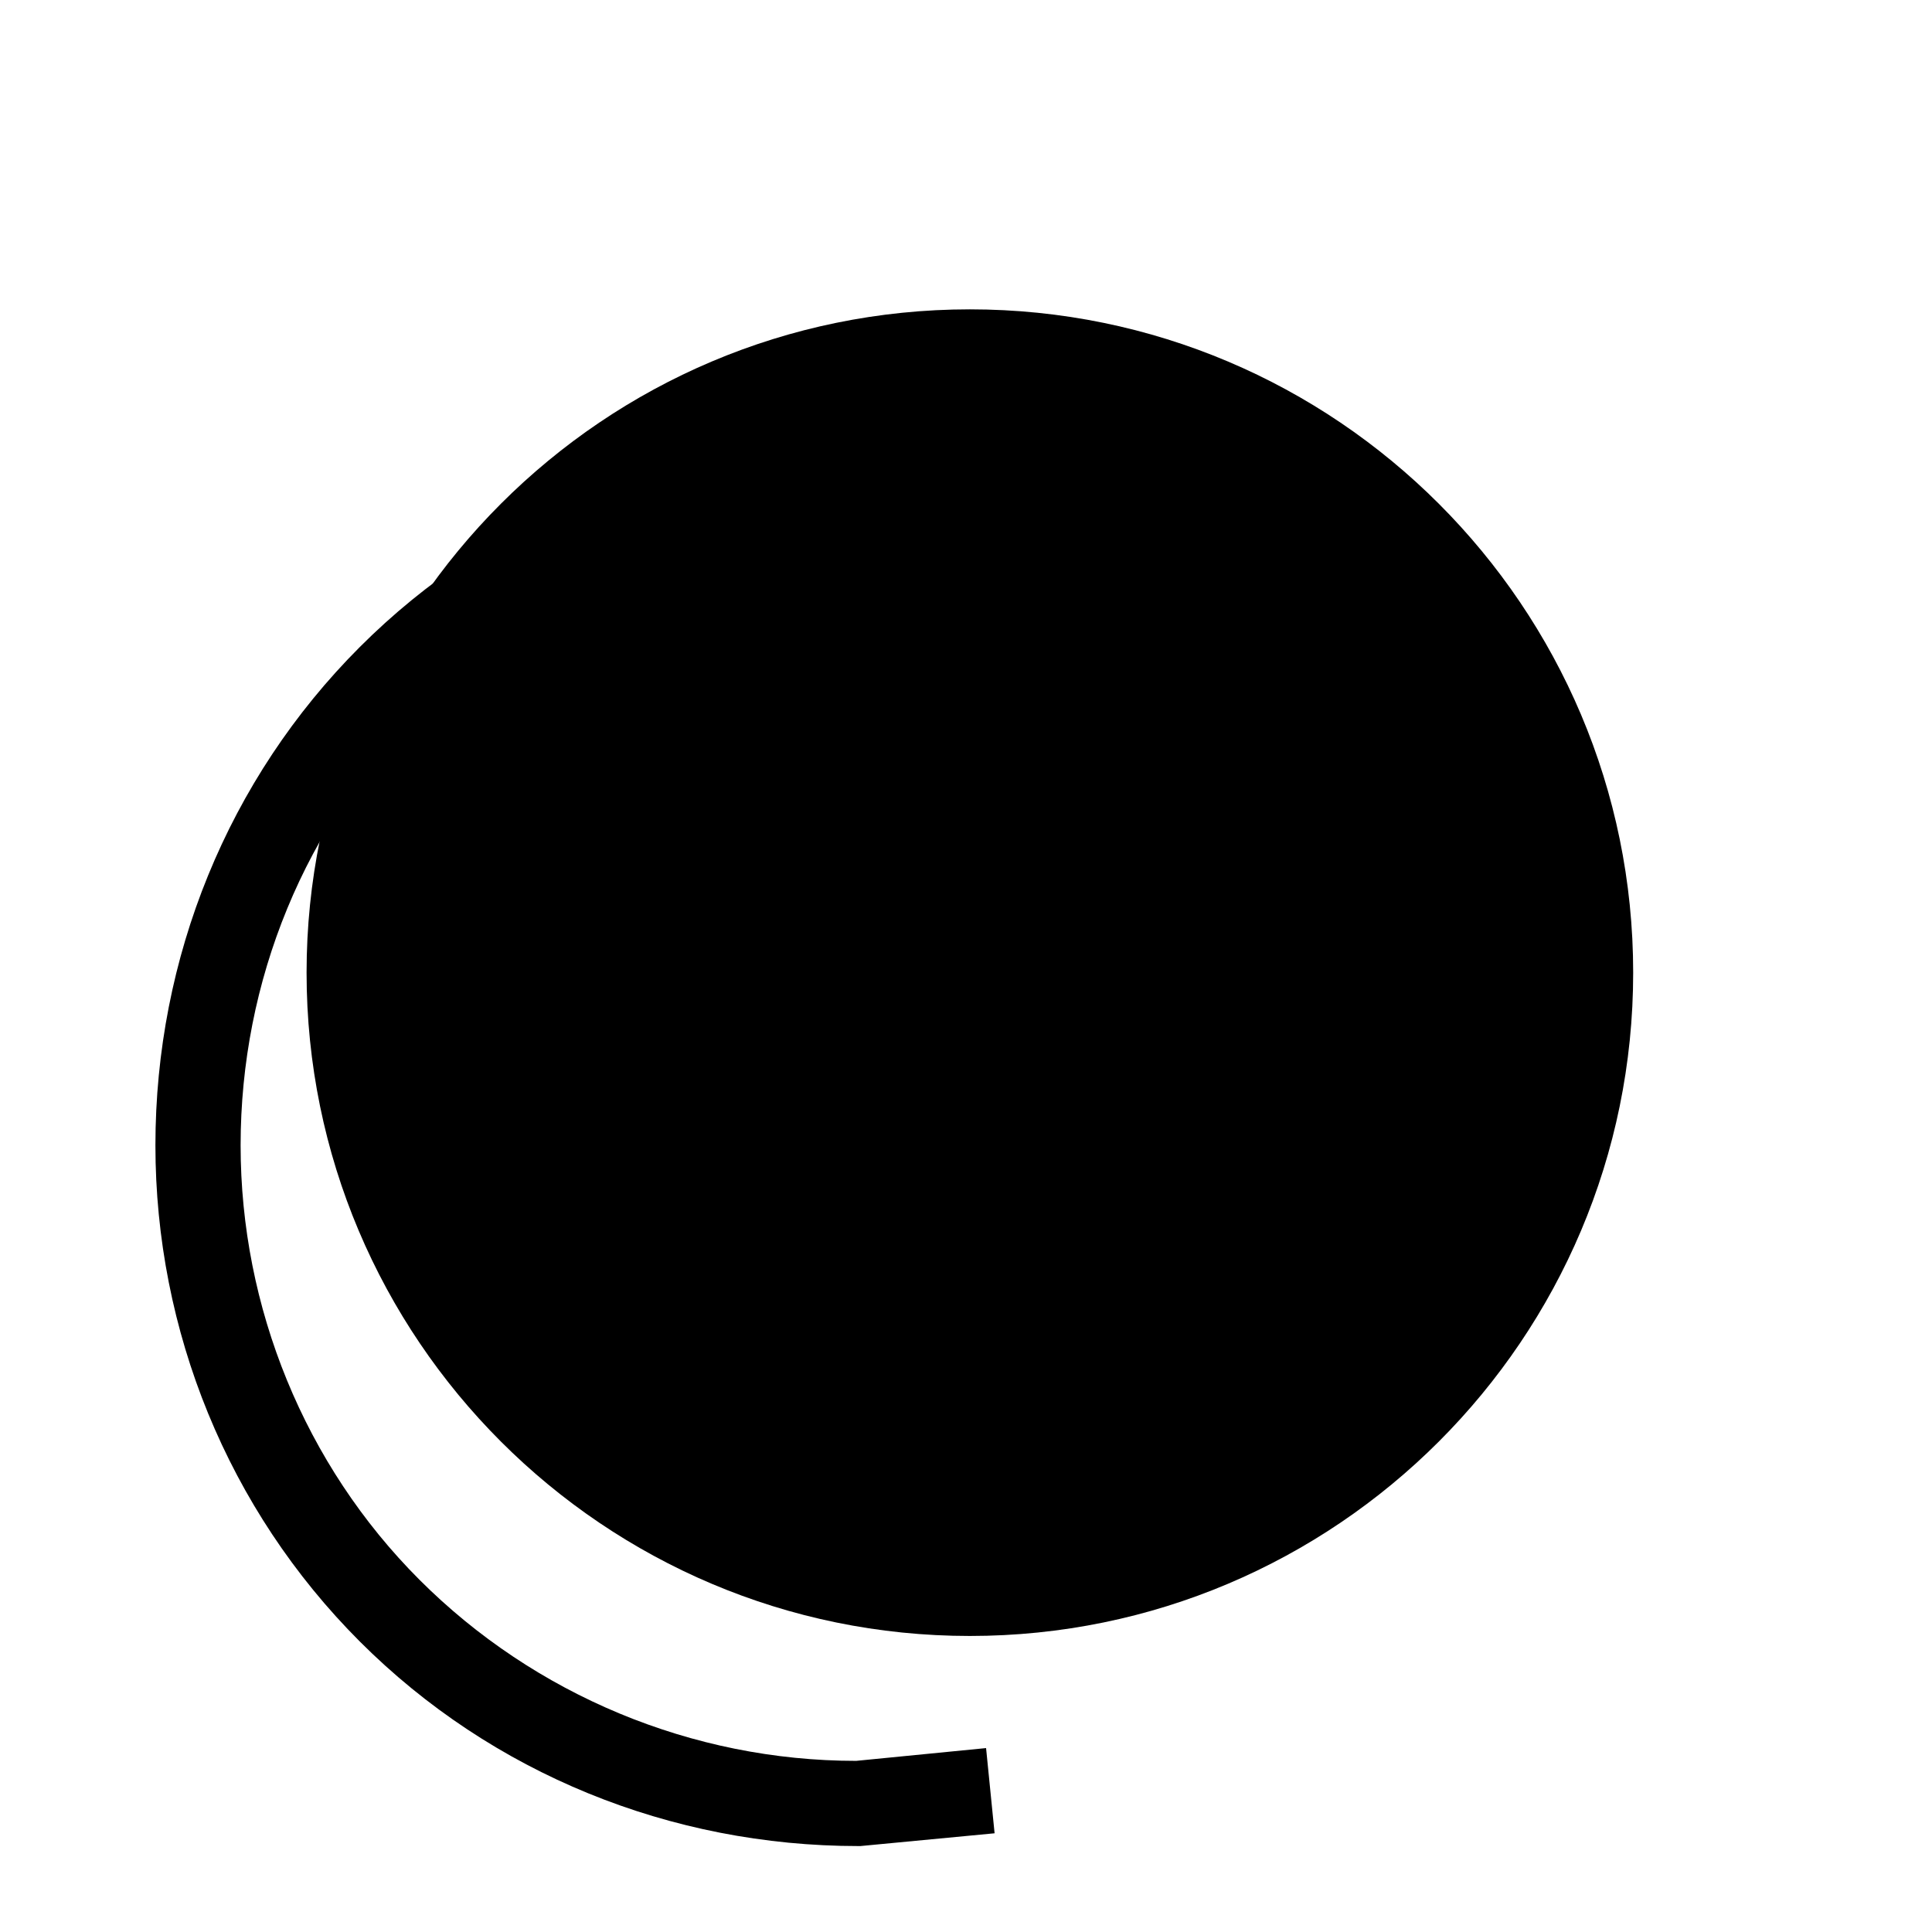
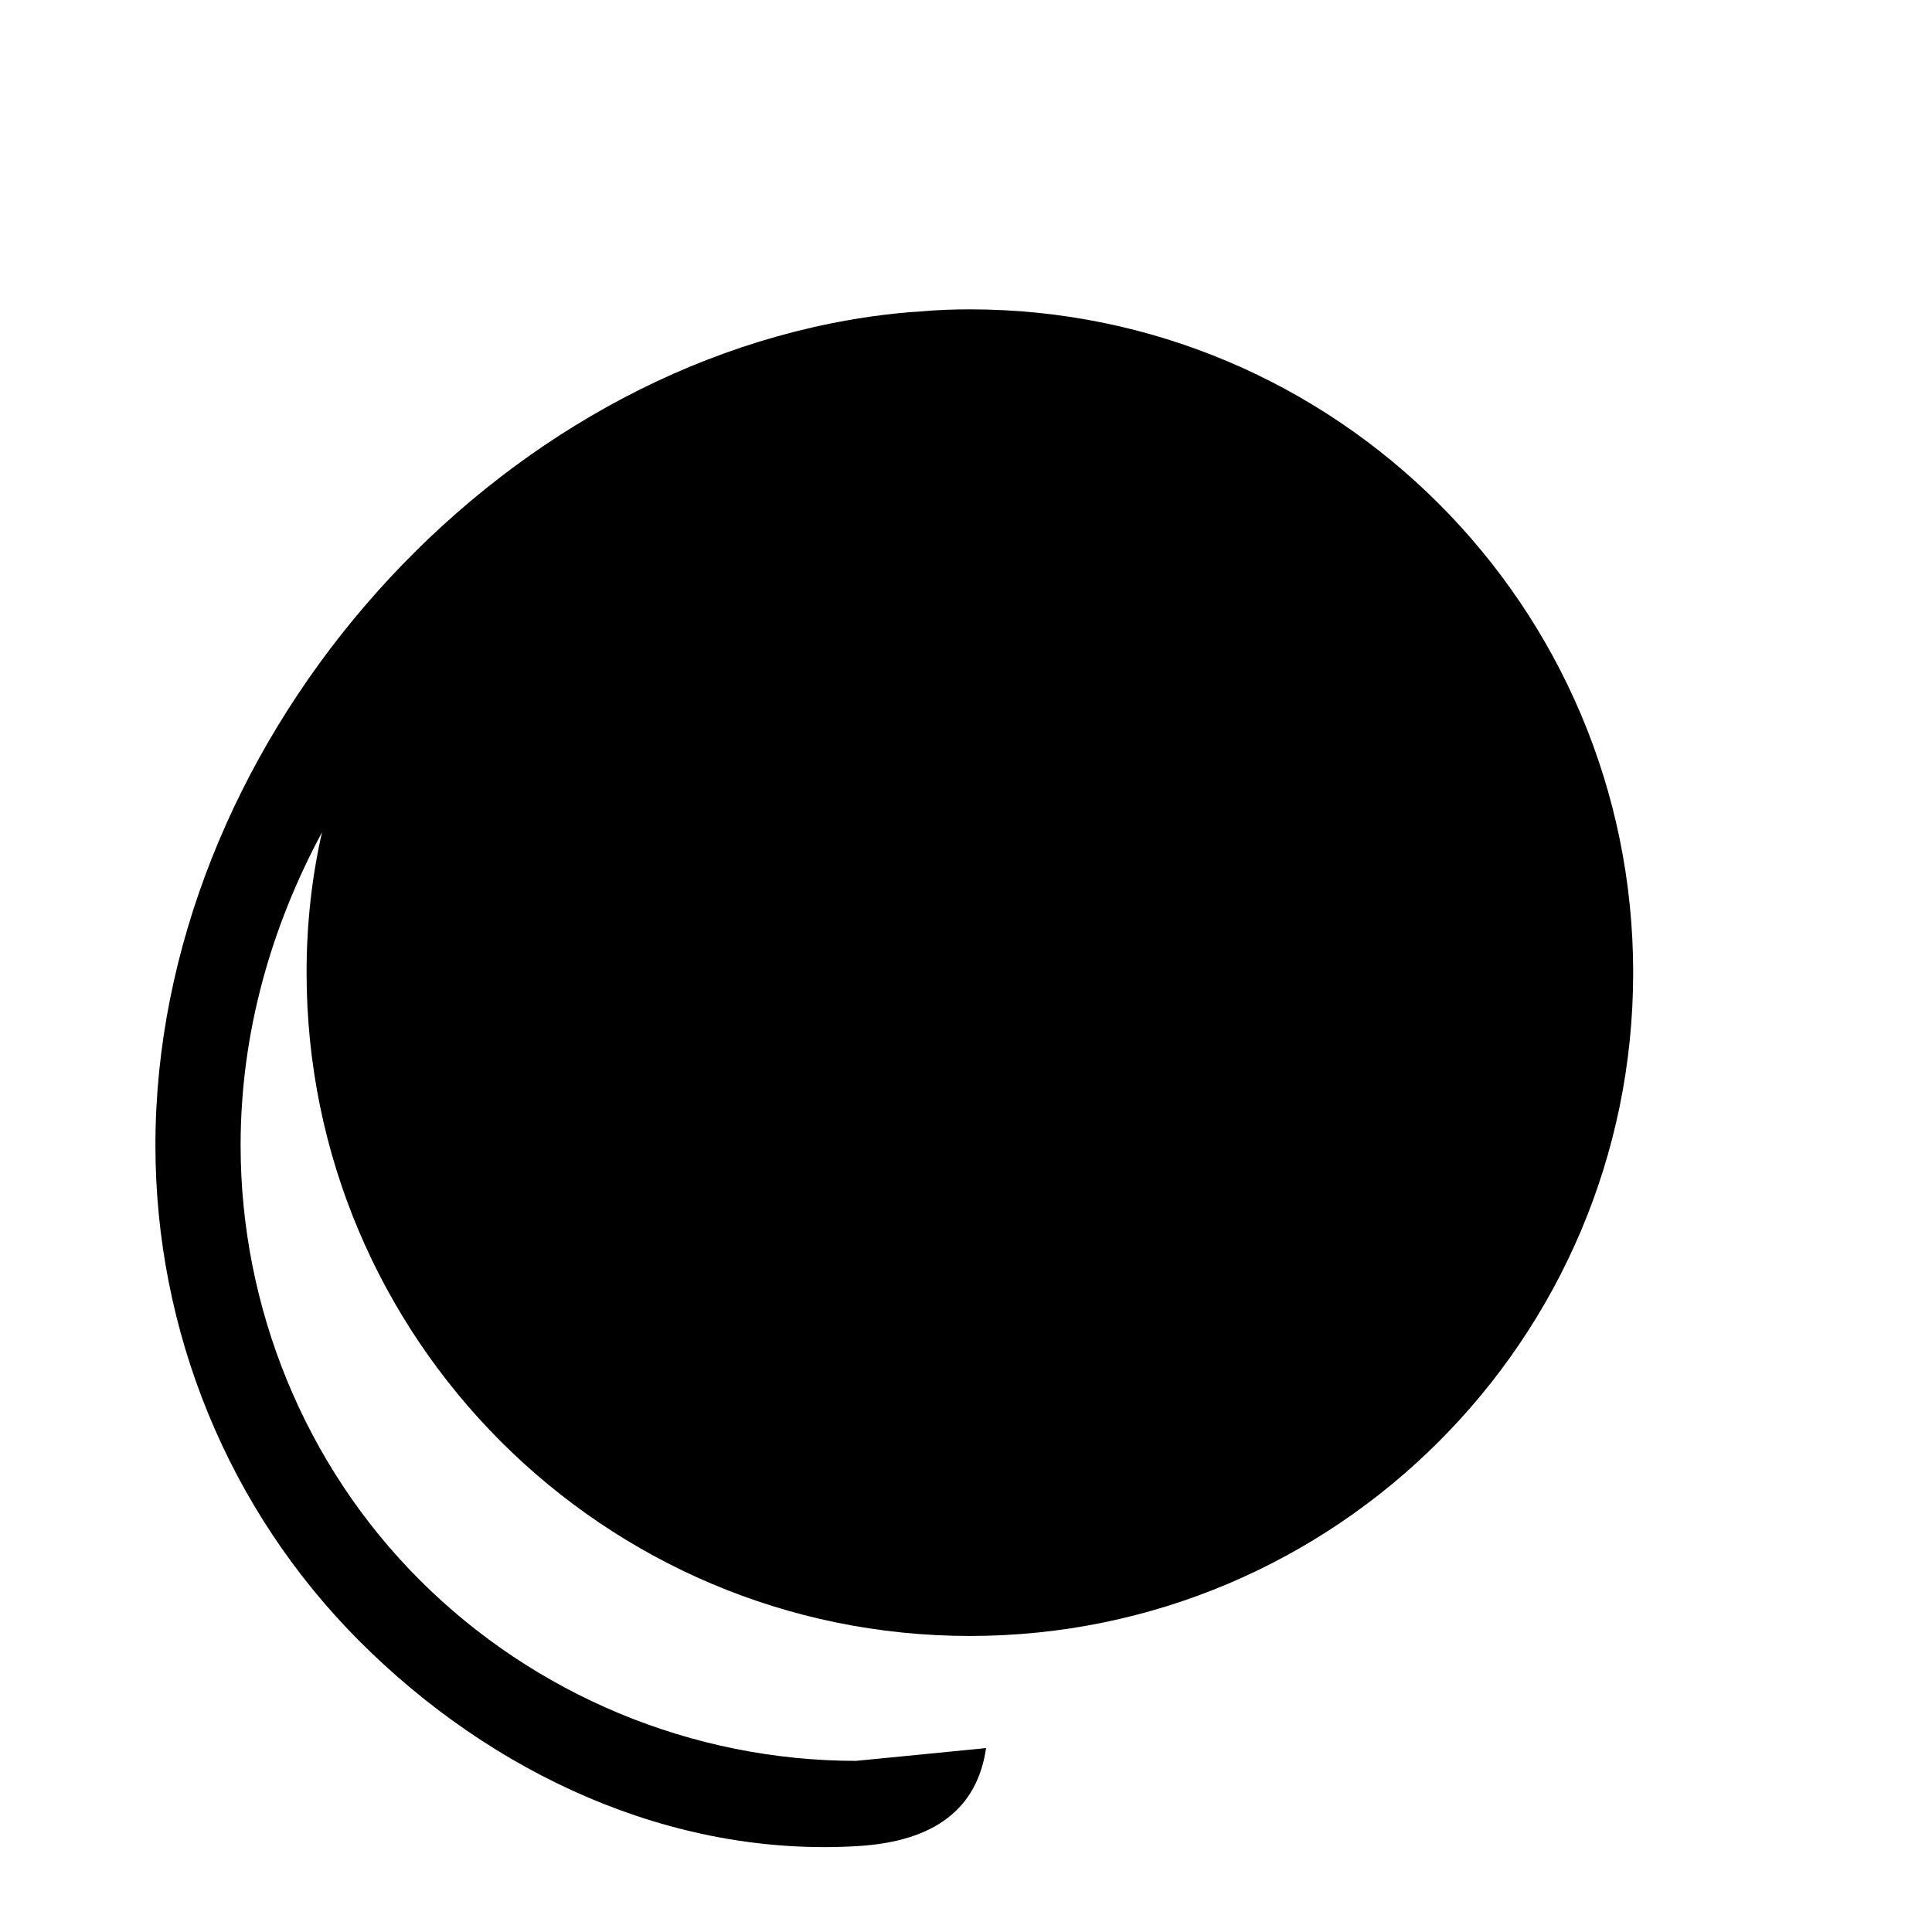
<svg xmlns="http://www.w3.org/2000/svg" style="isolation:isolate" viewBox="0 0 90.709 90.709" width="90.709" height="90.709">
-   <rect x="0" y="0" width="90.709" height="90.709" transform="matrix(1,0,0,1,0,0)" fill="none" />
-   <path d=" M 14.394 45.667 C 14.394 28.479 28.348 14.524 45.536 14.524 C 62.724 14.524 76.679 28.479 76.679 45.667 C 76.679 62.855 62.724 76.81 45.536 76.81 C 28.348 76.81 14.394 62.855 14.394 45.667 Z " fill="rgb(0,0,0)" />
-   <path d=" M 69.197 55.374 L 69.197 53.674 C 69.197 45.974 66.197 38.674 60.697 33.174 C 55.297 27.774 47.897 24.774 40.297 24.774 L 40.297 24.774 C 32.597 24.774 25.197 27.774 19.797 33.274 C 14.297 38.674 11.297 46.074 11.297 53.774 L 11.297 53.774 C 11.297 61.374 14.297 68.774 19.697 74.174 C 25.097 79.574 32.497 82.674 40.197 82.674 C 40.197 82.674 40.197 82.674 40.297 82.674 L 40.297 82.674 L 40.097 82.674 L 40.197 82.674 L 46.297 82.074 L 46.697 86.074 L 40.397 86.674 L 40.297 86.674 C 31.497 86.674 23.097 83.274 16.897 77.074 C 10.697 70.874 7.297 62.474 7.297 53.774 L 7.297 53.774 C 7.297 44.974 10.697 36.574 16.897 30.374 C 23.097 24.174 31.497 20.774 40.297 20.774 L 40.297 20.774 C 48.997 20.774 57.397 24.174 63.597 30.374 C 69.797 36.574 73.197 44.974 73.197 53.774 C 73.197 53.774 73.197 53.774 73.197 53.774 L 73.197 55.474 L 69.197 55.374 Z " fill="rgb(0,0,0)" />
+   <g id="loading">
+     <rect x="0" y="0" width="90.709" height="90.709" transform="matrix(1,0,0,1,0,0)" fill="none" />
+     <path d=" M 15.119 39.076 C 14.636 41.195 14.394 43.403 14.394 45.667 C 14.394 62.855 28.348 76.81 45.536 76.81 C 62.724 76.81 76.679 62.855 76.679 45.667 C 76.679 28.479 62.724 14.524 45.536 14.524 C 44.779 14.524 44.029 14.551 43.289 14.617 C 42.497 14.664 41.71 14.747 40.929 14.857 C 40.844 14.87 40.758 14.883 40.673 14.895 C 22.433 17.625 7.297 35.296 7.297 53.774 C 7.297 62.474 10.697 70.874 16.897 77.074 C 23.097 83.274 31.514 87.213 40.297 86.674 C 43.896 86.453 45.886 84.91 46.297 82.074 L 40.197 82.674 L 40.097 82.674 L 40.297 82.674 C 40.197 82.674 40.197 82.674 40.197 82.674 C 32.497 82.674 25.097 79.574 19.697 74.174 C 14.297 68.774 11.297 61.374 11.297 53.774 C 11.297 48.476 12.736 43.509 15.119 39.076 Z " fill="rgb(0,0,0)" />
+   </g>
</svg>
